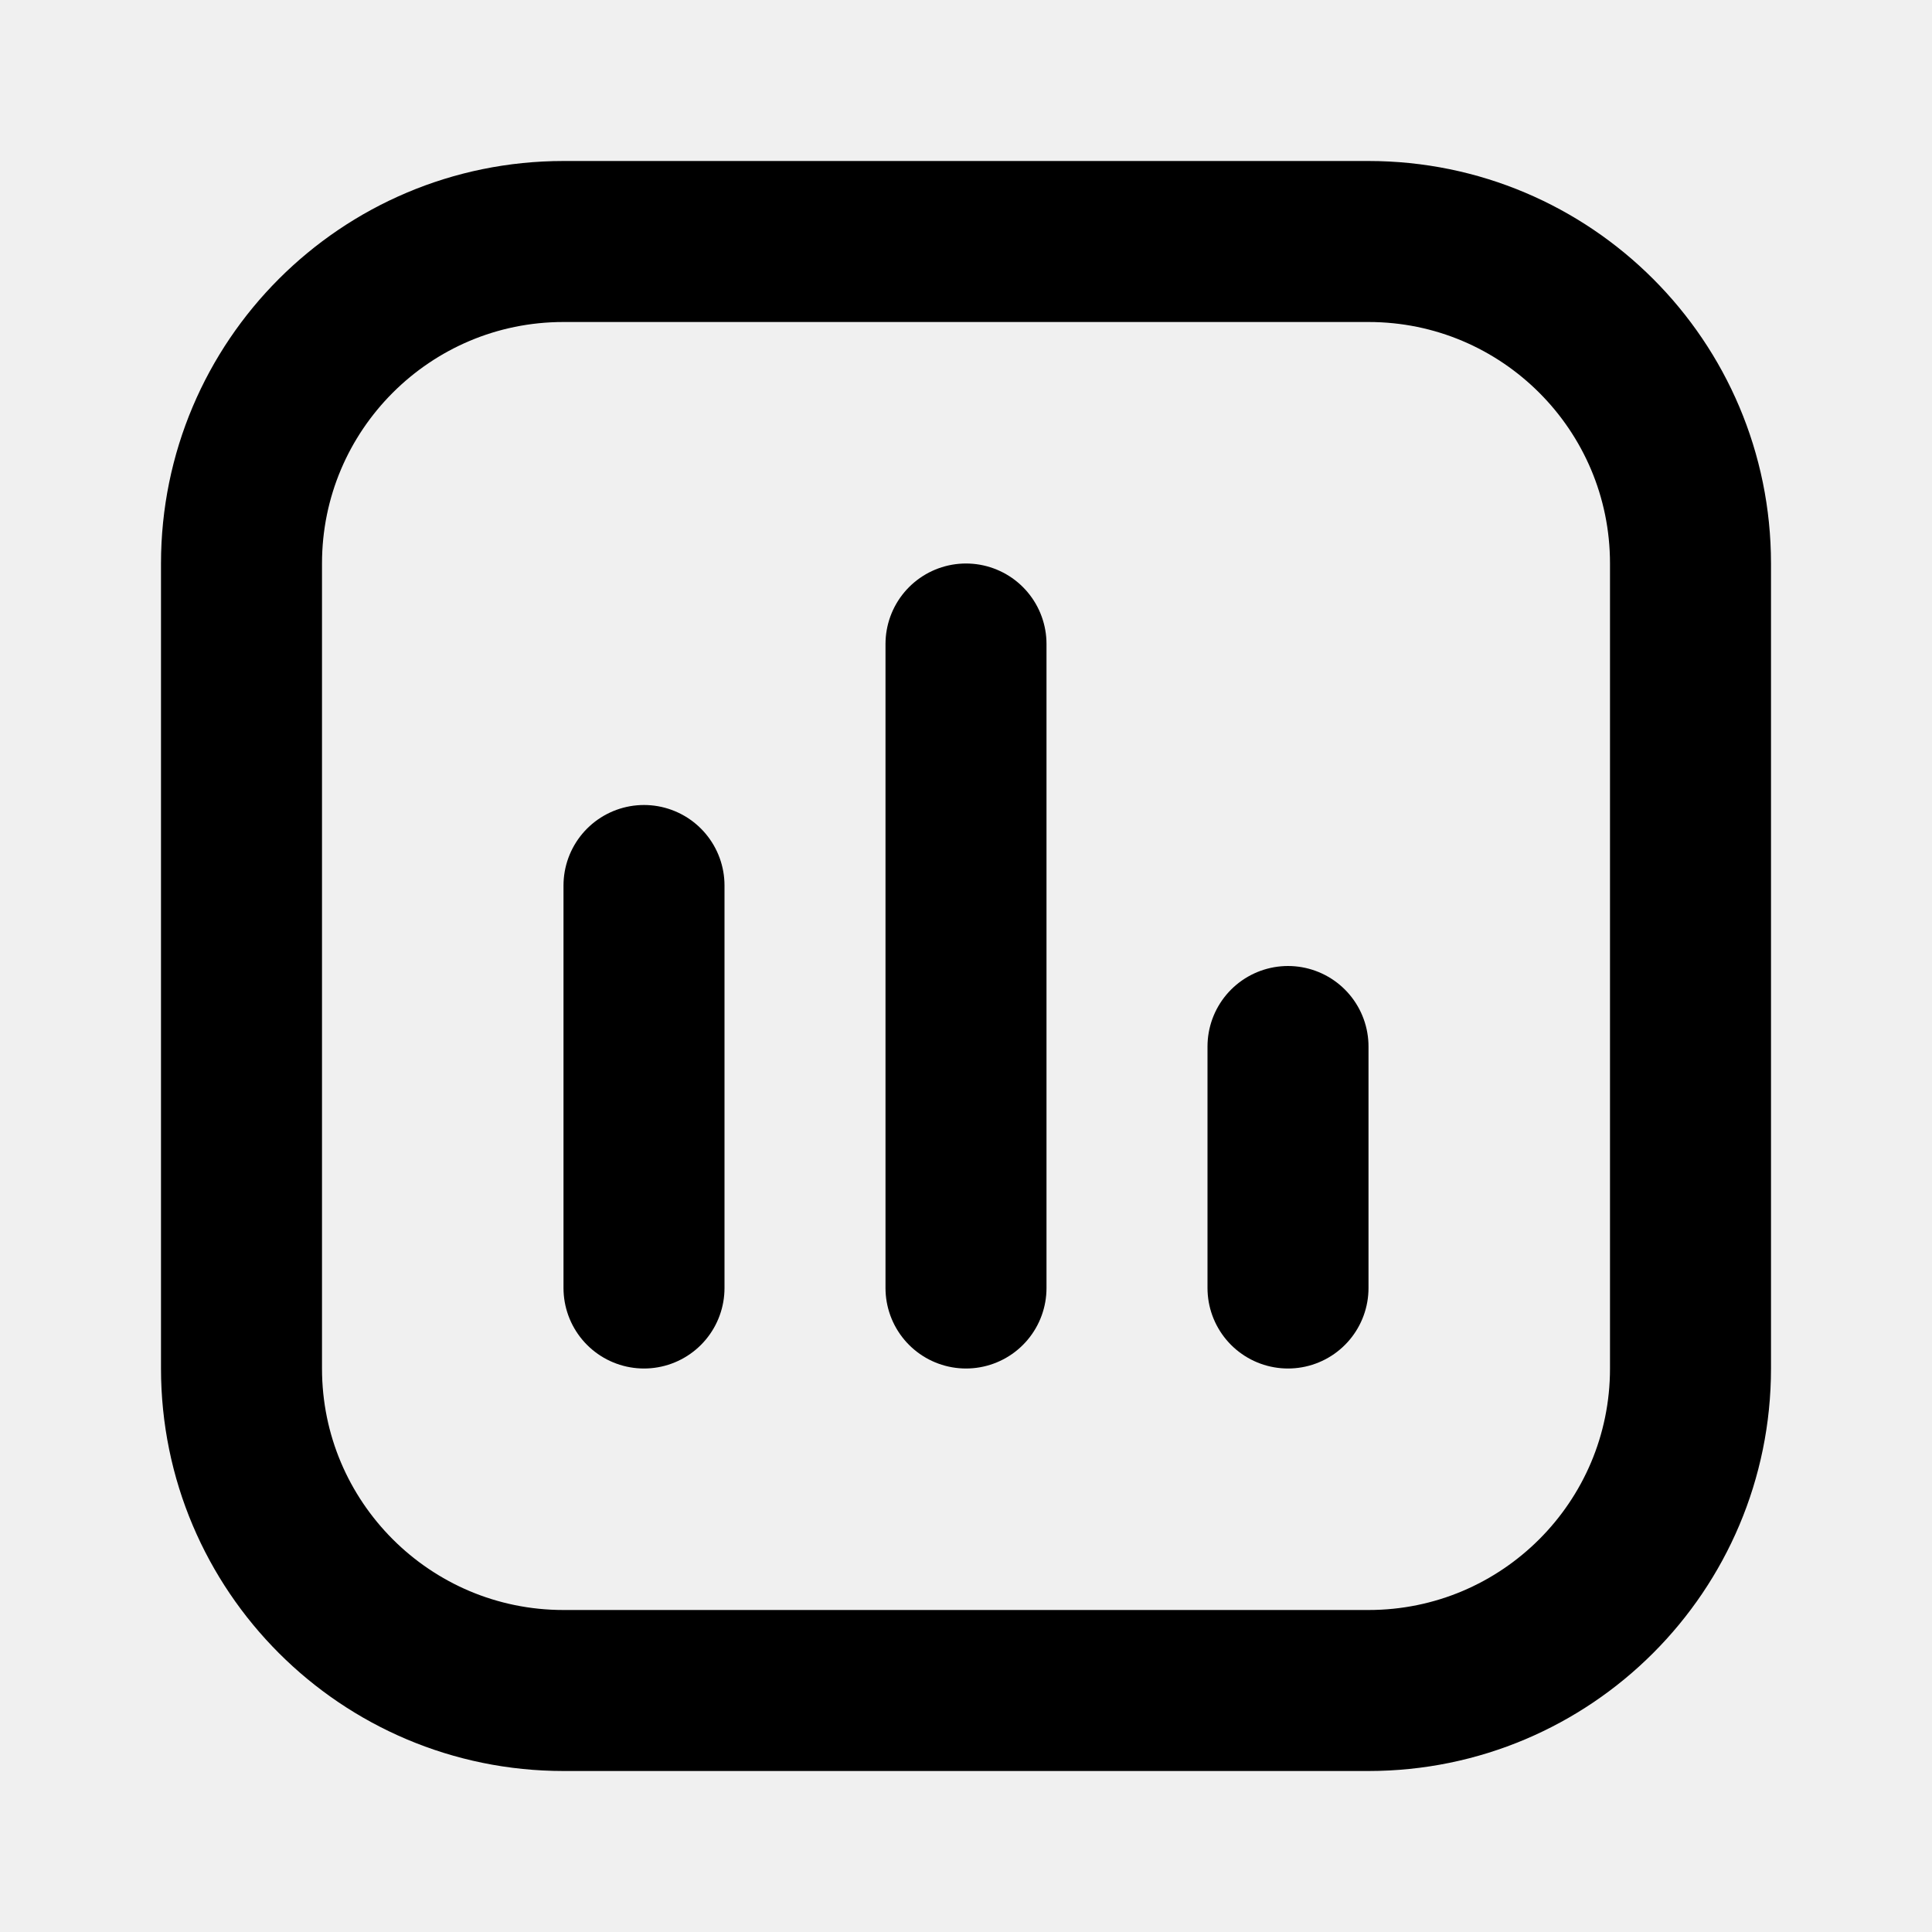
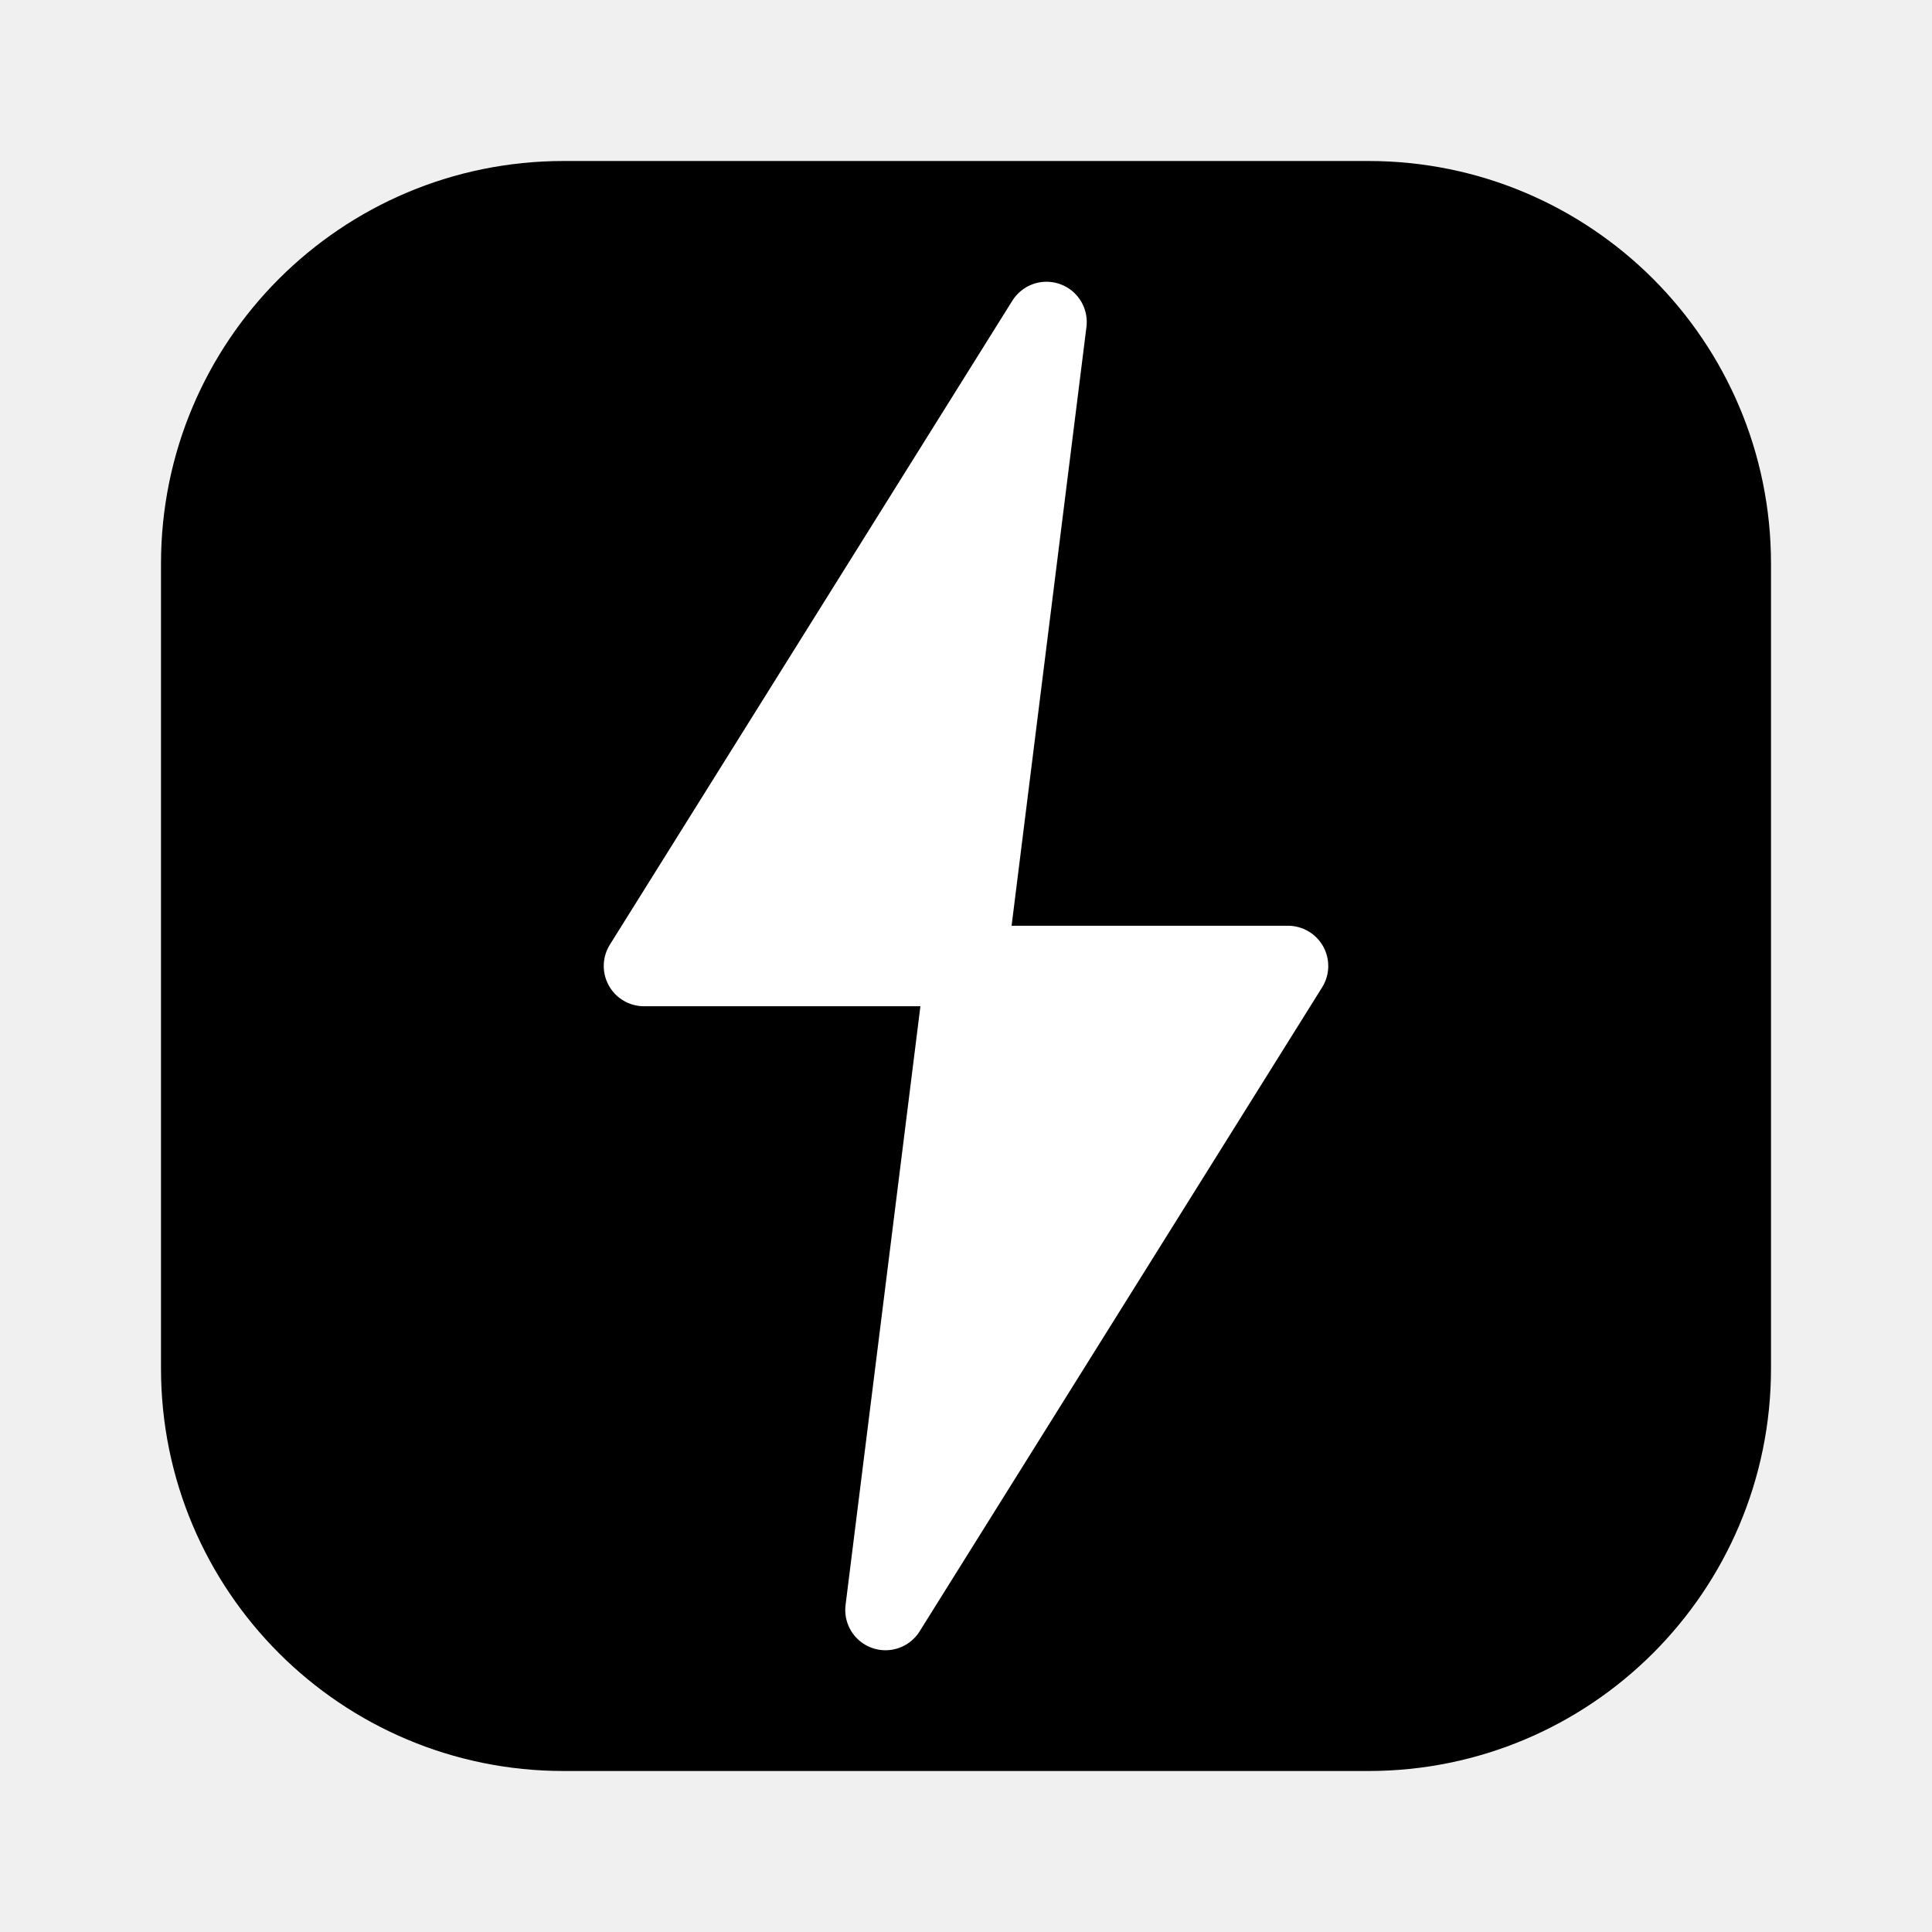
<svg xmlns="http://www.w3.org/2000/svg" width="800px" height="800px" viewBox="0 0 24 24" fill="none">
-   <path d="M3 7C3 4.791 4.791 3 7 3H17C19.209 3 21 4.791 21 7V17C21 19.209 19.209 21 17 21H7C4.791 21 3 19.209 3 17V7Z" stroke="#000000" stroke-width="2" />
-   <path d="M8 11L8 16" stroke="#000000" stroke-width="2" stroke-linecap="round" />
-   <path d="M16 13L16 16" stroke="#000000" stroke-width="2" stroke-linecap="round" />
-   <path d="M12 8L12 16" stroke="#000000" stroke-width="2" stroke-linecap="round" />
+   <rect x="3" y="3" width="18" height="18" stroke="#000000" stroke-width="2" fill="#000000" rx="4" ry="4" />
+   <path d="M13 4L8 12H12L11 20L16 12H12L13 4Z" fill="#FFFFFF" stroke="#FFFFFF" stroke-linejoin="round" stroke-linecap="round" />
</svg>
